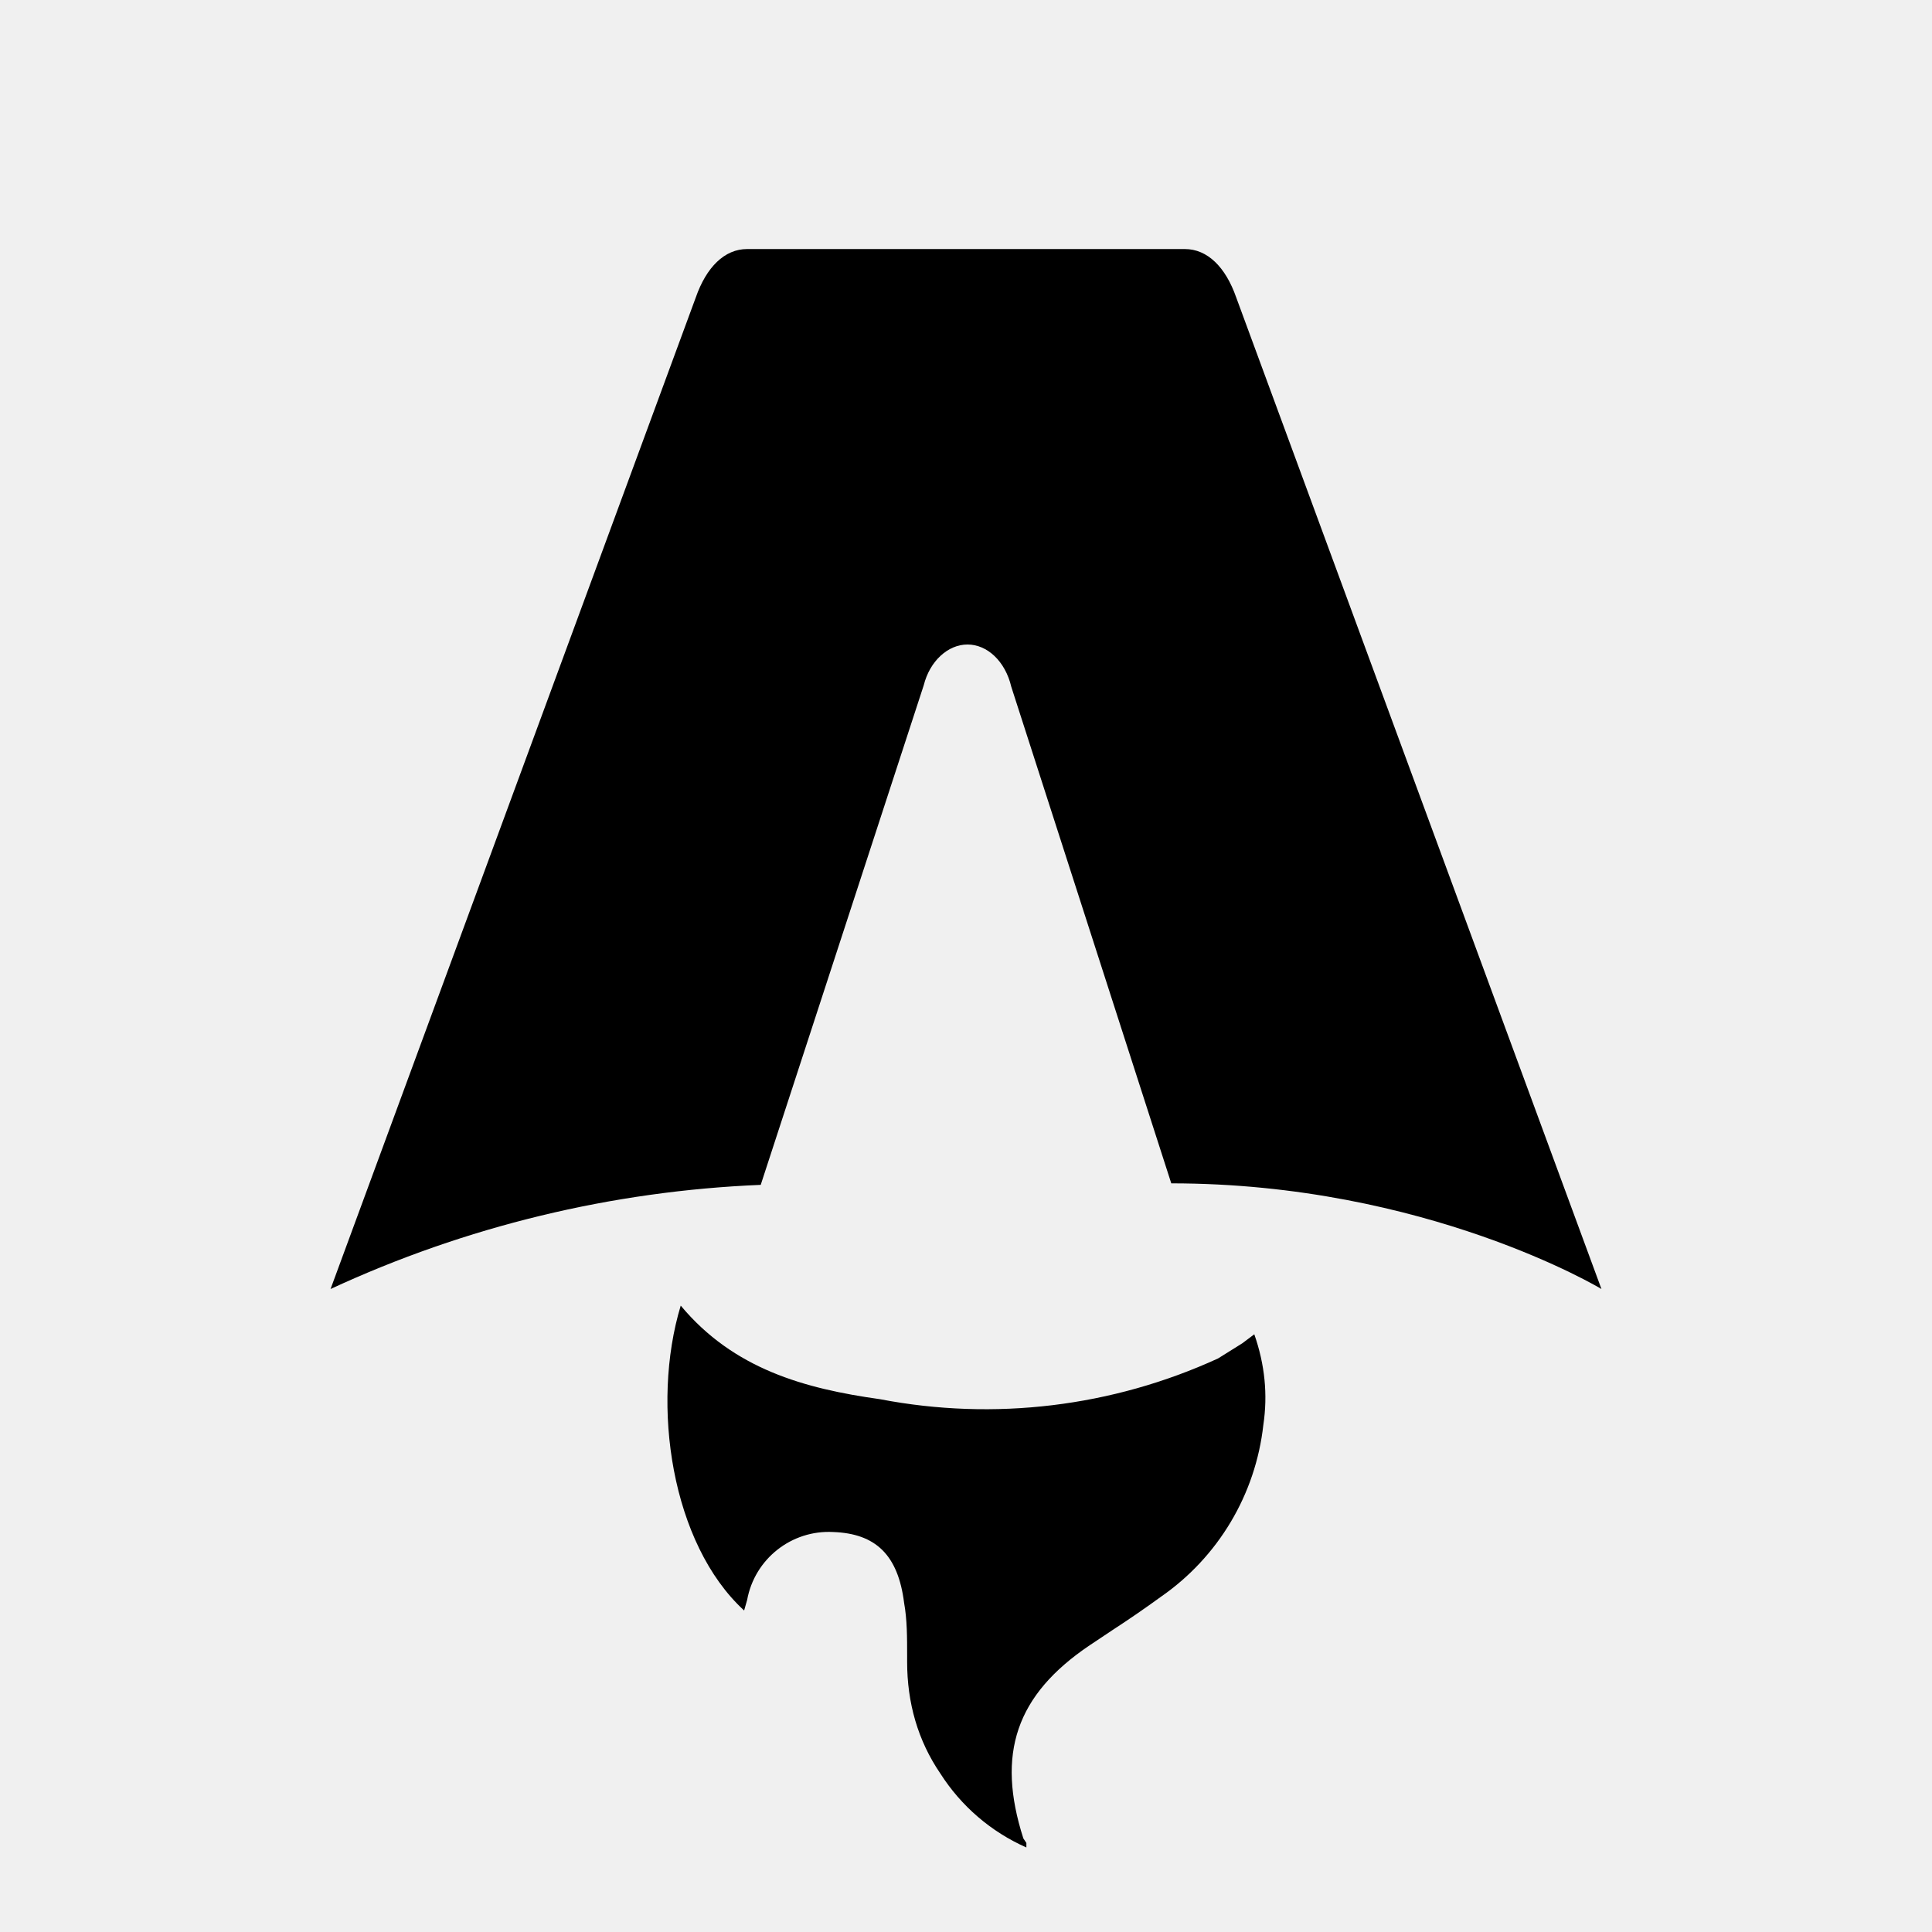
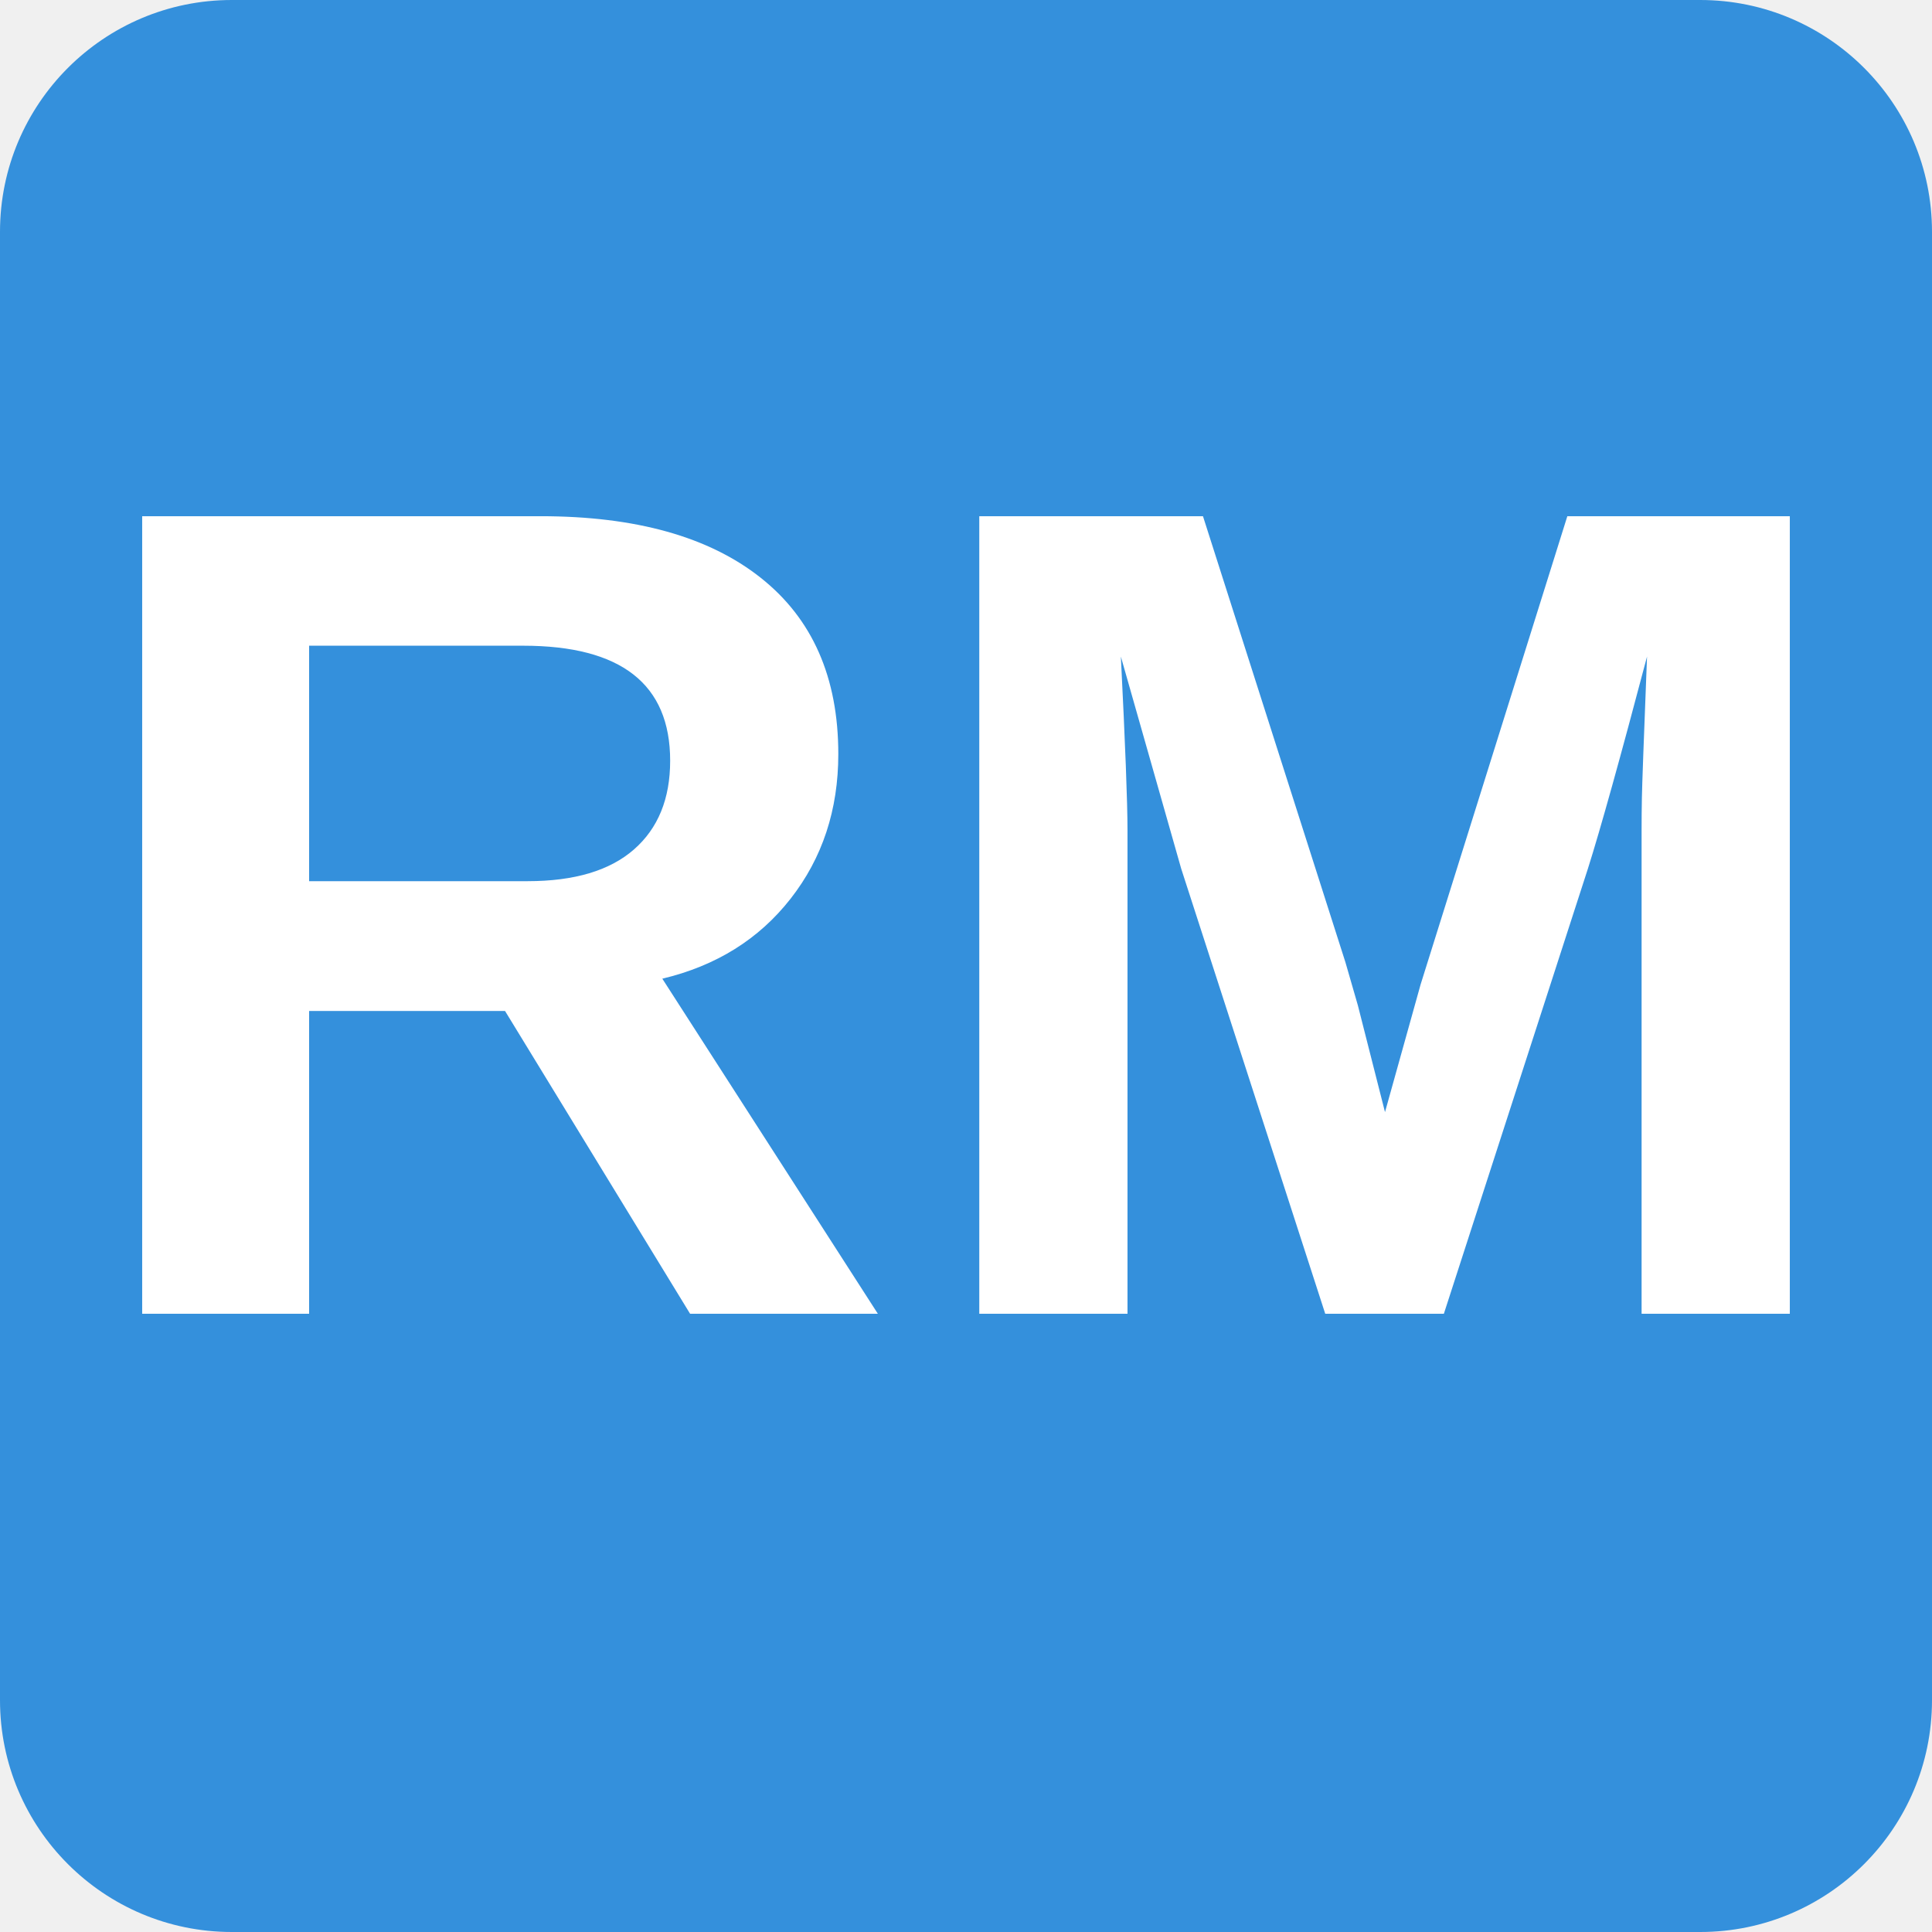
- <svg xmlns="http://www.w3.org/2000/svg" fill="none" viewBox="0 0 128 128">
-   <path d="M50.4 78.5a75.1 75.1 0 0 0-28.5 6.9l24.2-65.7c.7-2 1.9-3.2 3.4-3.2h29c1.5 0 2.7 1.2 3.4 3.2l24.2 65.7s-11.6-7-28.5-7L67 45.5c-.4-1.7-1.6-2.8-2.9-2.8-1.3 0-2.5 1.1-2.9 2.7L50.4 78.5Zm-1.1 28.2Zm-4.2-20.2c-2 6.6-.6 15.8 4.2 20.2a17.5 17.5 0 0 1 .2-.7 5.5 5.5 0 0 1 5.7-4.5c2.8.1 4.3 1.5 4.7 4.7.2 1.1.2 2.3.2 3.5v.4c0 2.7.7 5.2 2.2 7.4a13 13 0 0 0 5.7 4.9v-.3l-.2-.3c-1.8-5.6-.5-9.5 4.4-12.8l1.5-1a73 73 0 0 0 3.2-2.2 16 16 0 0 0 6.8-11.4c.3-2 .1-4-.6-6l-.8.6-1.6 1a37 37 0 0 1-22.4 2.7c-5-.7-9.7-2-13.2-6.2Z" />
+ <svg xmlns="http://www.w3.org/2000/svg" width="100" height="100" viewBox="0 0 100 100">
+   <rect width="100" height="100" rx="12" fill="#3490dc" />
+   <text x="50" y="68" font-family="Arial, sans-serif" font-size="60" font-weight="bold" text-anchor="middle" fill="#ffffff">RM</text>
  <style>
-         path { fill: #000; }
-         @media (prefers-color-scheme: dark) {
-             path { fill: #FFF; }
-         }
-     </style>
+     @media (prefers-color-scheme: dark) {
+       rect { fill: #2b6cb0; }
+     }
+   </style>
</svg>
